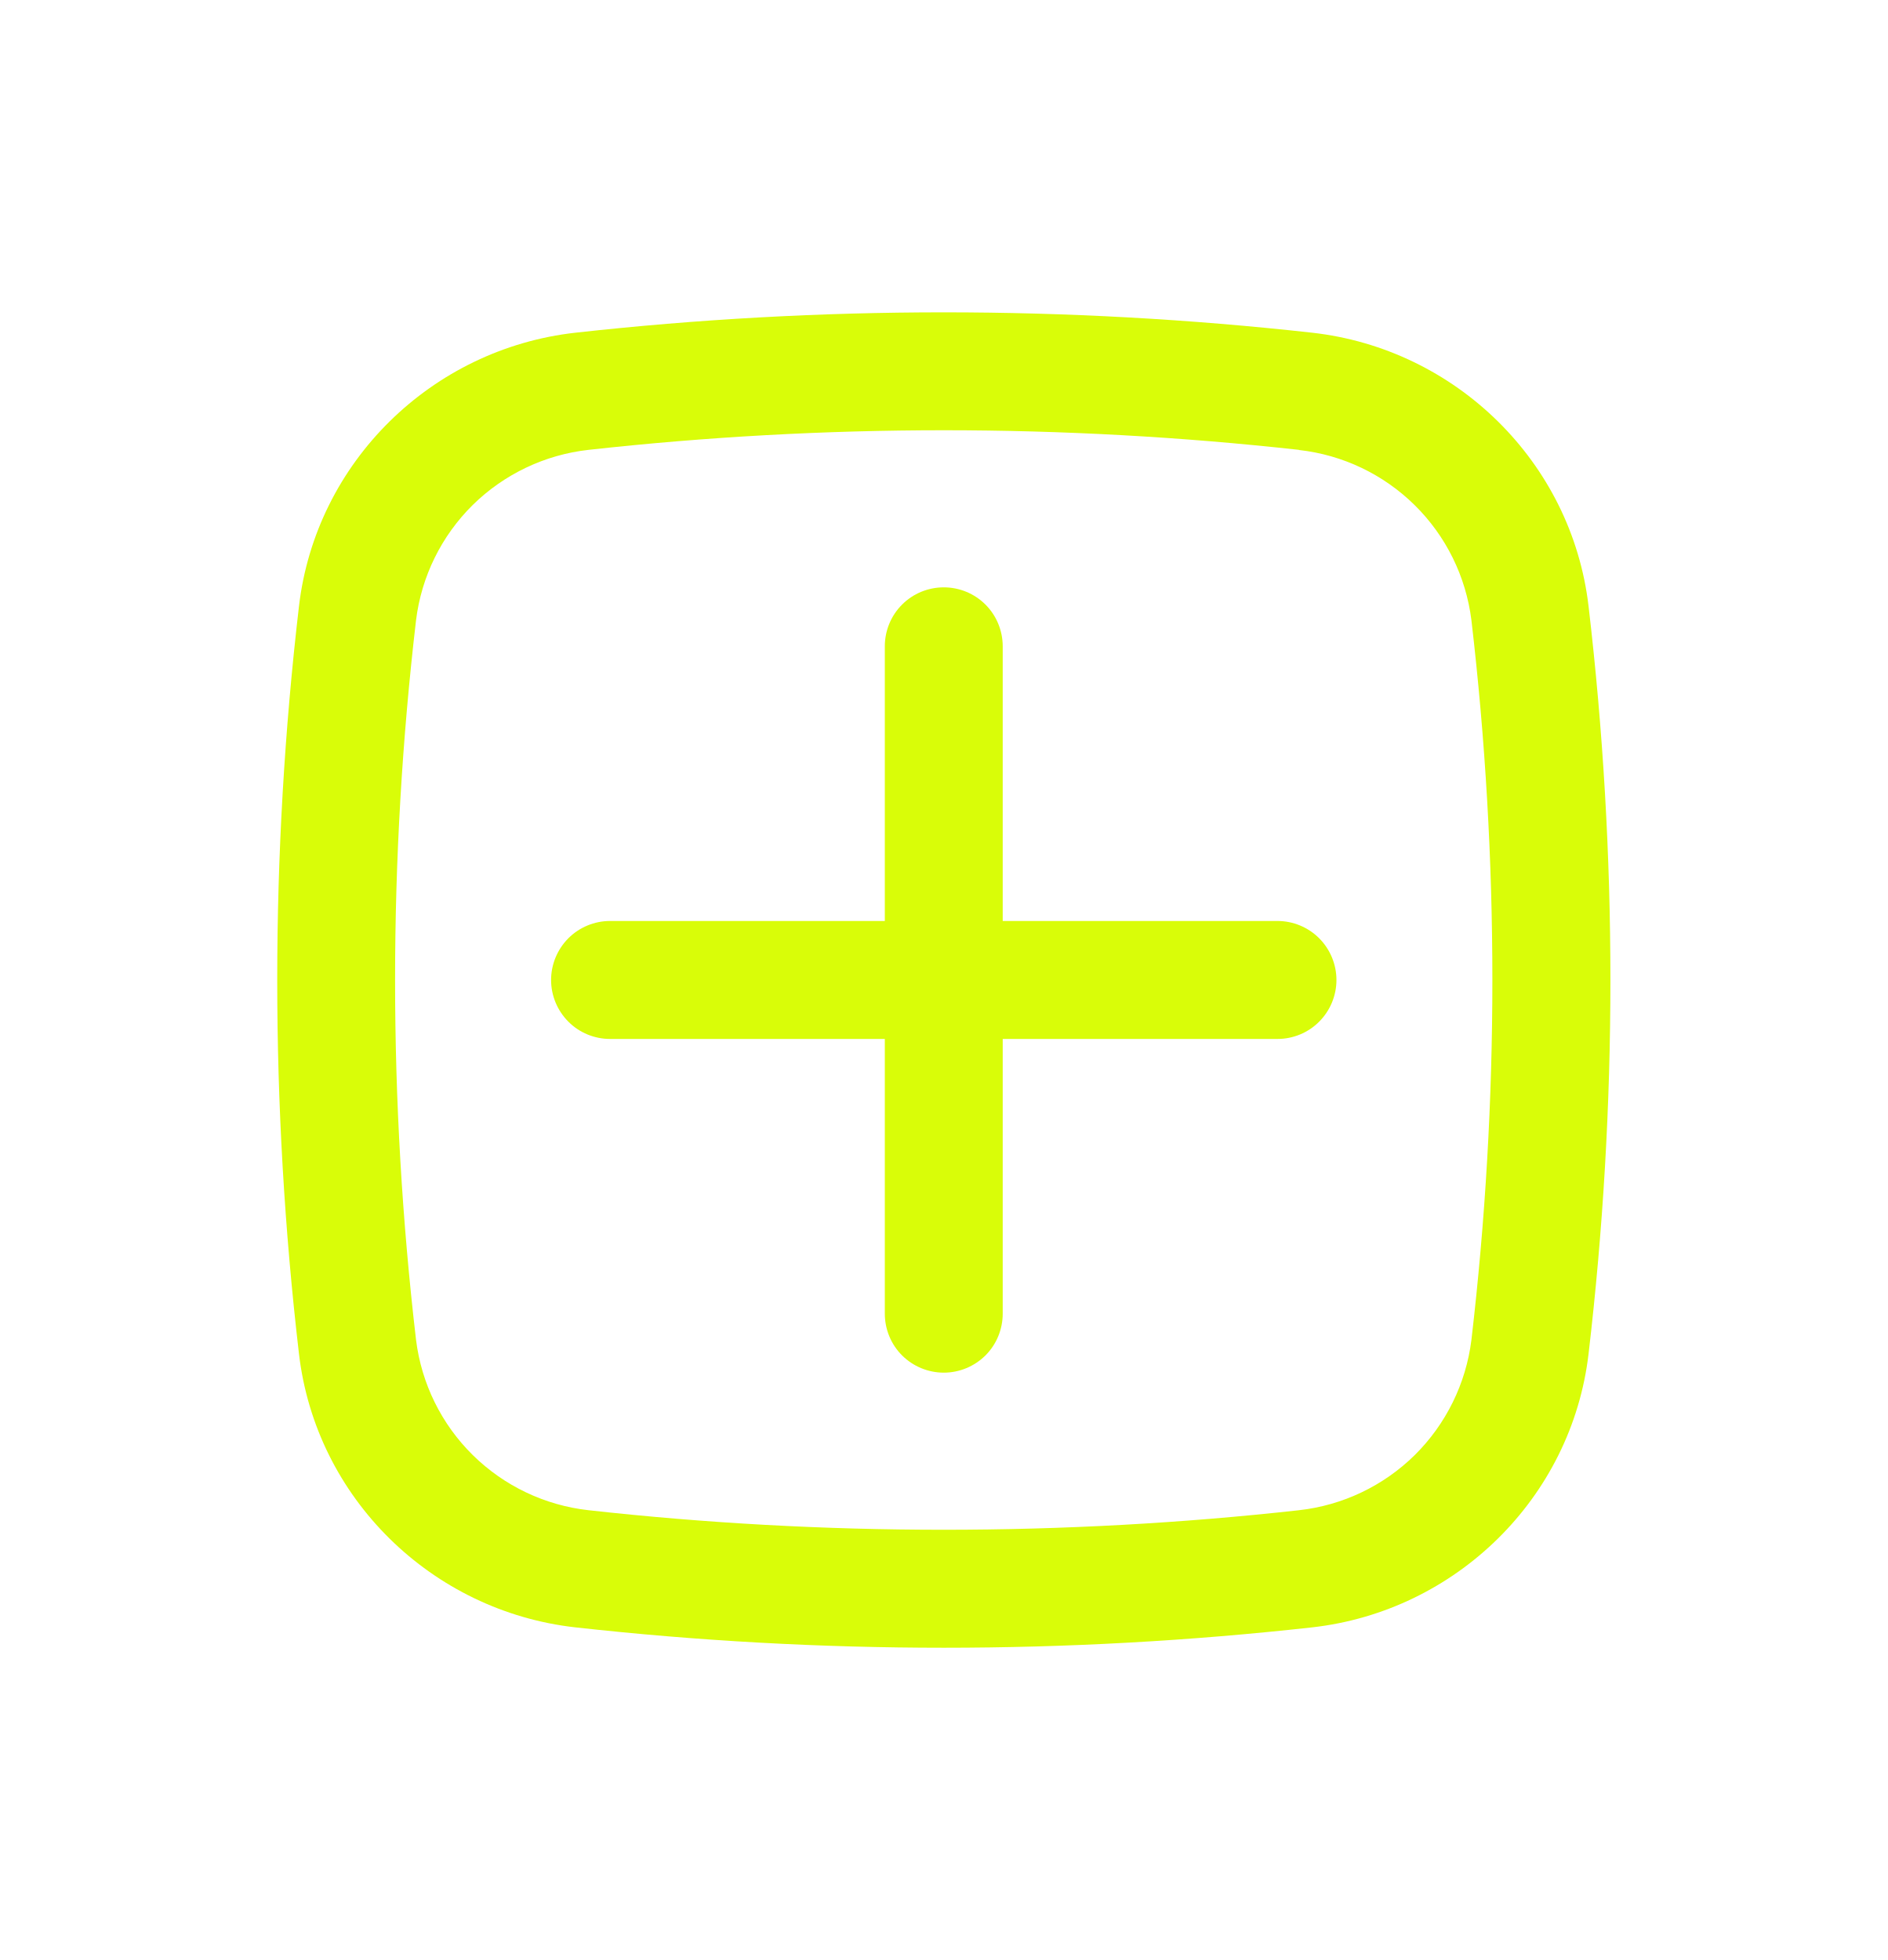
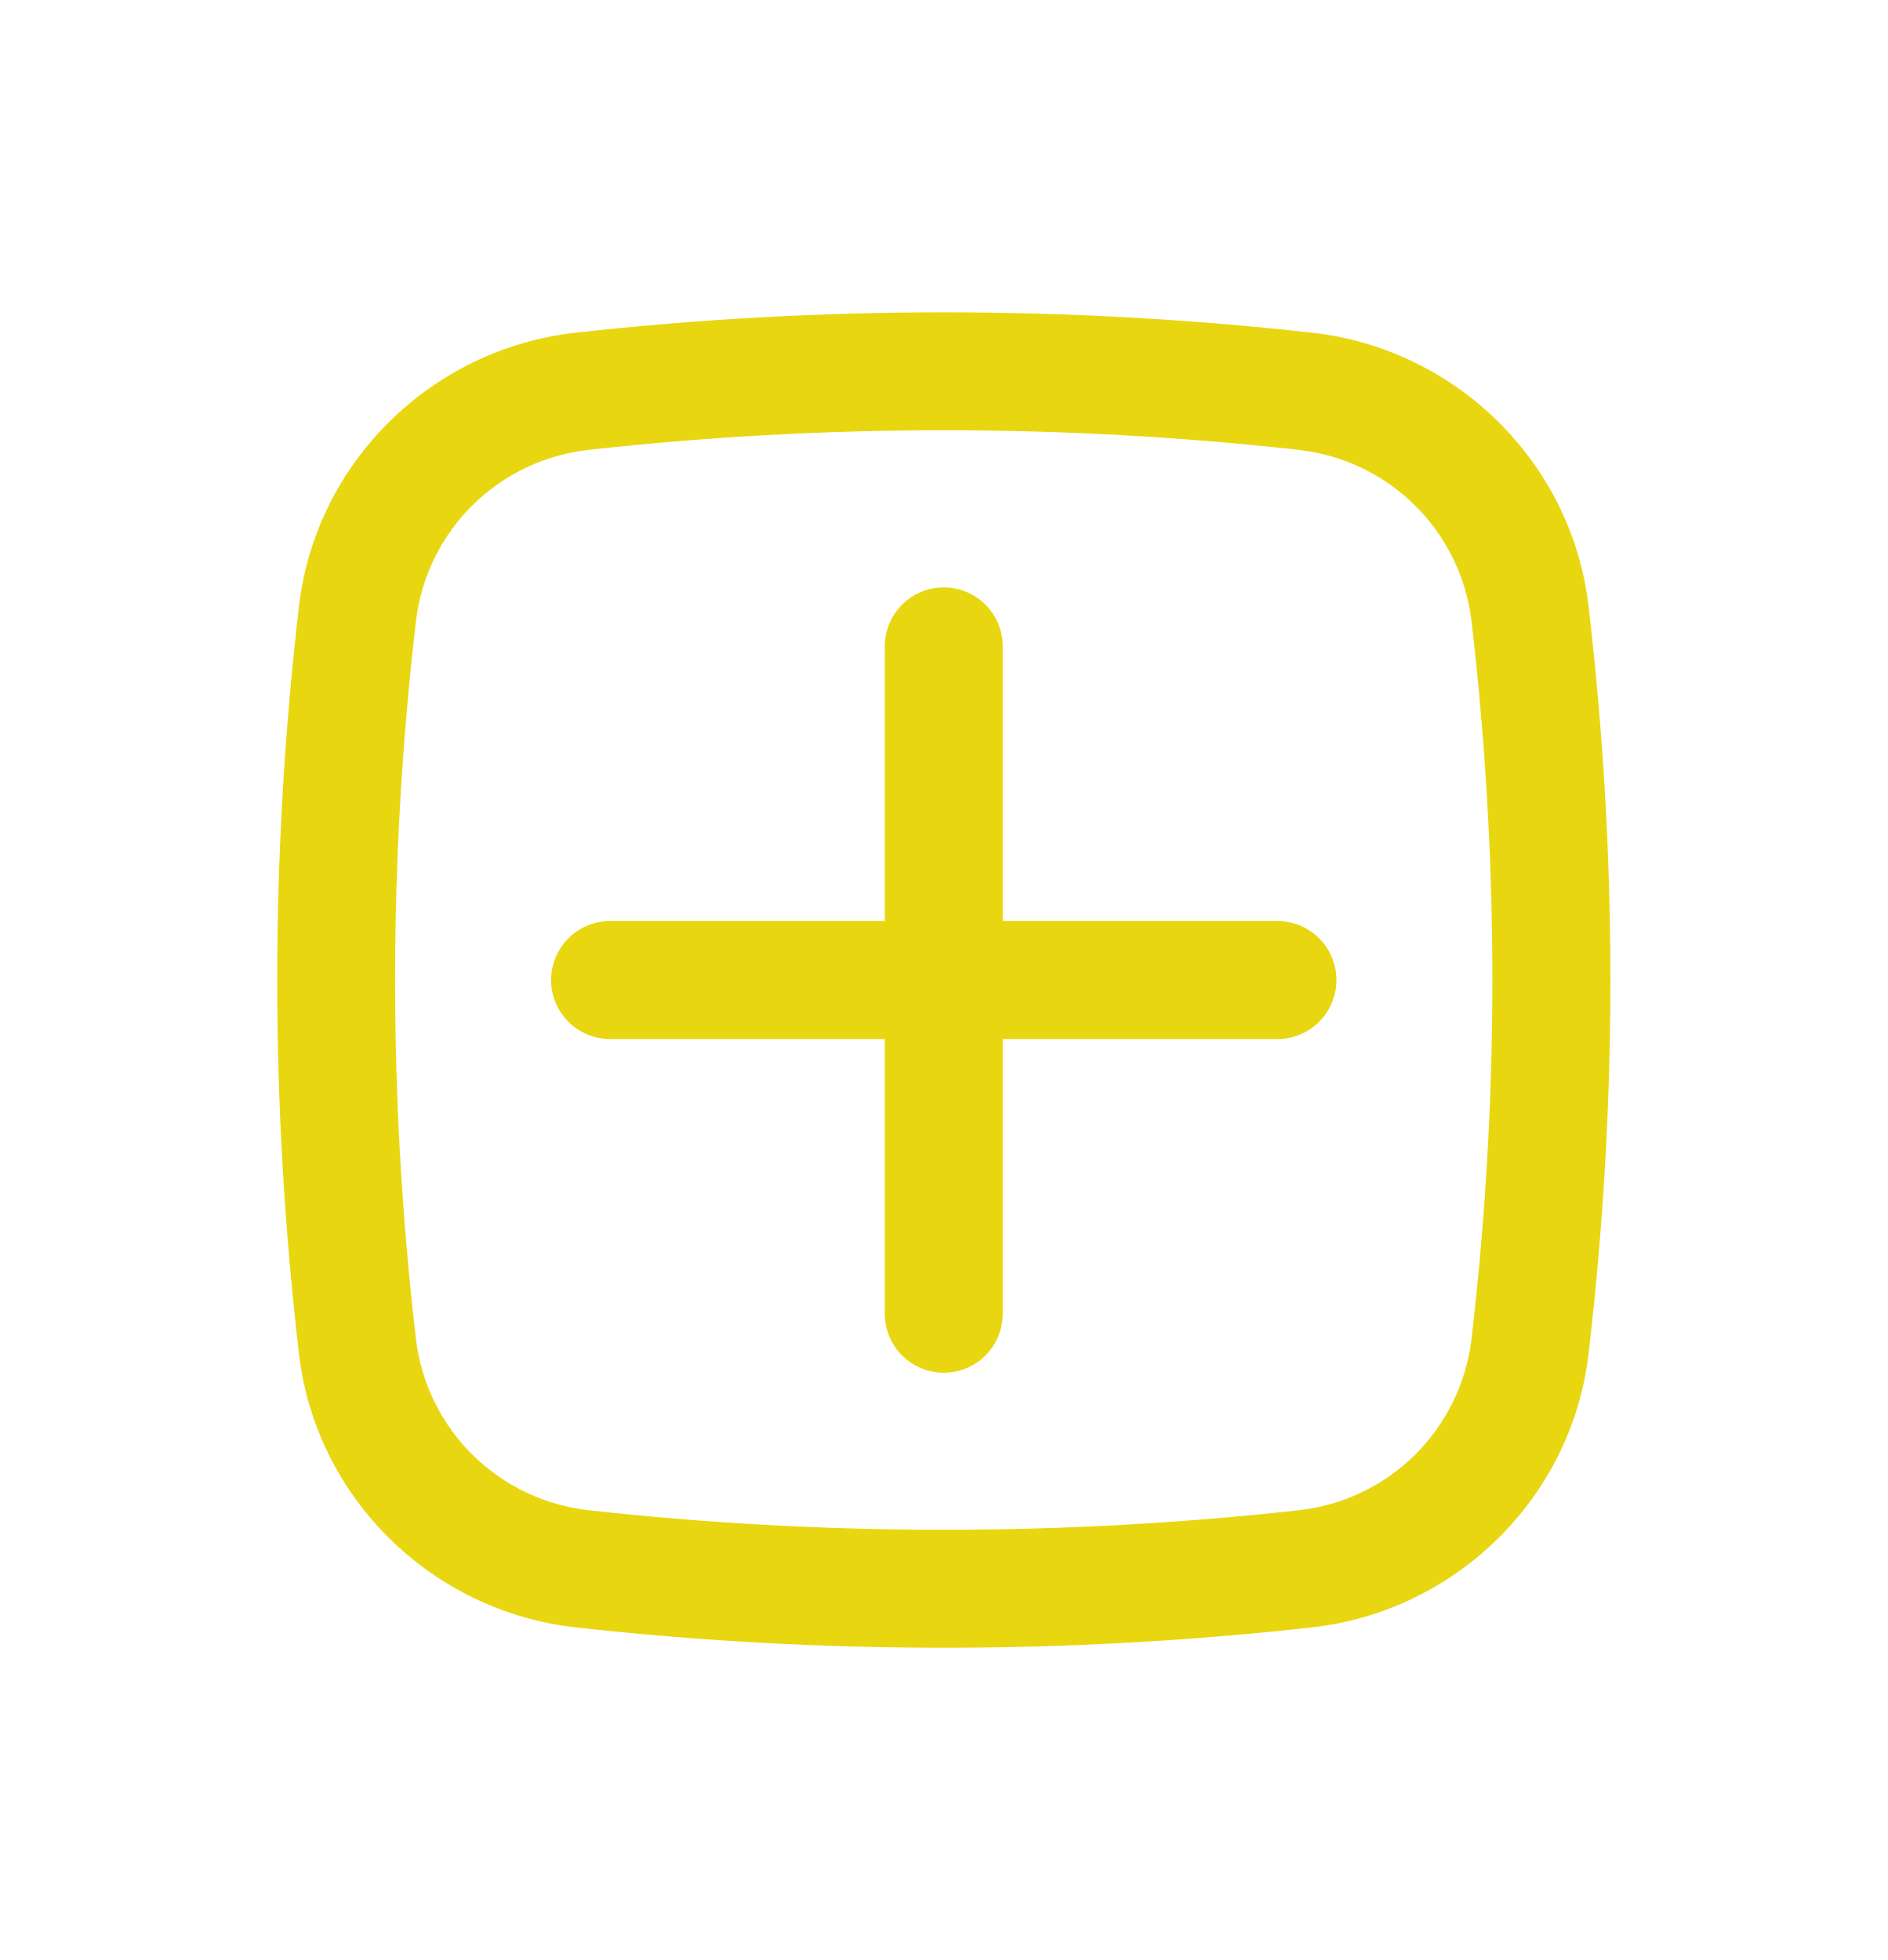
<svg xmlns="http://www.w3.org/2000/svg" width="26" height="27" viewBox="0 0 26 27" fill="none">
-   <path d="M7.591 13.5C7.591 13.284 7.677 13.078 7.829 12.925C7.981 12.773 8.188 12.687 8.403 12.687H12.188V8.903C12.188 8.688 12.273 8.481 12.425 8.329C12.578 8.176 12.784 8.091 13 8.091C13.216 8.091 13.422 8.176 13.575 8.329C13.727 8.481 13.812 8.688 13.812 8.903V12.687H17.597C17.812 12.687 18.019 12.773 18.171 12.925C18.323 13.078 18.409 13.284 18.409 13.5C18.409 13.715 18.323 13.922 18.171 14.074C18.019 14.227 17.812 14.312 17.597 14.312H13.812V18.096C13.812 18.312 13.727 18.519 13.575 18.671C13.422 18.823 13.216 18.909 13 18.909C12.784 18.909 12.578 18.823 12.425 18.671C12.273 18.519 12.188 18.312 12.188 18.096V14.312H8.403C8.188 14.312 7.981 14.227 7.829 14.074C7.677 13.922 7.591 13.715 7.591 13.5Z" fill="#D9FD08" />
-   <path fill-rule="evenodd" clip-rule="evenodd" d="M7.927 4.583C11.299 4.209 14.701 4.209 18.073 4.583C20.052 4.804 21.65 6.363 21.882 8.353C22.283 11.773 22.283 15.228 21.882 18.648C21.649 20.638 20.051 22.196 18.073 22.418C14.701 22.792 11.299 22.792 7.927 22.418C5.948 22.196 4.35 20.638 4.118 18.648C3.719 15.228 3.719 11.773 4.118 8.353C4.35 6.363 5.949 4.804 7.927 4.583ZM17.893 6.197C14.641 5.837 11.359 5.837 8.107 6.197C7.505 6.264 6.943 6.532 6.511 6.957C6.08 7.383 5.805 7.942 5.731 8.543C5.346 11.837 5.346 15.165 5.731 18.459C5.806 19.061 6.081 19.619 6.512 20.044C6.943 20.469 7.505 20.737 8.107 20.804C11.332 21.163 14.668 21.163 17.893 20.804C18.495 20.737 19.057 20.469 19.488 20.044C19.918 19.618 20.193 19.06 20.268 18.459C20.653 15.165 20.653 11.837 20.268 8.543C20.193 7.942 19.918 7.384 19.487 6.959C19.056 6.534 18.495 6.266 17.893 6.199" fill="#D9FD08" />
+   <path d="M7.591 13.501C7.591 13.285 7.677 13.079 7.829 12.926C7.981 12.774 8.188 12.688 8.403 12.688H12.188V8.904C12.188 8.689 12.273 8.482 12.425 8.33C12.578 8.177 12.784 8.092 13 8.092C13.216 8.092 13.422 8.177 13.575 8.33C13.727 8.482 13.812 8.689 13.812 8.904V12.688H17.597C17.812 12.688 18.019 12.774 18.171 12.926C18.323 13.079 18.409 13.285 18.409 13.501C18.409 13.716 18.323 13.923 18.171 14.075C18.019 14.228 17.812 14.313 17.597 14.313H13.812V18.098C13.812 18.313 13.727 18.52 13.575 18.672C13.422 18.824 13.216 18.91 13 18.91C12.784 18.91 12.578 18.824 12.425 18.672C12.273 18.52 12.188 18.313 12.188 18.098V14.313H8.403C8.188 14.313 7.981 14.228 7.829 14.075C7.677 13.923 7.591 13.716 7.591 13.501Z" fill="#E8D710" />
+   <path fill-rule="evenodd" clip-rule="evenodd" d="M7.927 4.583C11.299 4.209 14.701 4.209 18.073 4.583C20.052 4.804 21.65 6.363 21.882 8.353C22.283 11.773 22.283 15.228 21.882 18.648C21.649 20.638 20.051 22.196 18.073 22.418C14.701 22.792 11.299 22.792 7.927 22.418C5.948 22.196 4.35 20.638 4.118 18.648C3.719 15.228 3.719 11.773 4.118 8.353C4.35 6.363 5.949 4.804 7.927 4.583ZM17.893 6.197C14.641 5.837 11.359 5.837 8.107 6.197C7.505 6.264 6.943 6.532 6.511 6.957C6.08 7.383 5.805 7.942 5.731 8.543C5.346 11.837 5.346 15.165 5.731 18.459C5.806 19.061 6.081 19.619 6.512 20.044C6.943 20.469 7.505 20.737 8.107 20.804C11.332 21.163 14.668 21.163 17.893 20.804C18.495 20.737 19.057 20.469 19.488 20.044C19.918 19.618 20.193 19.06 20.268 18.459C20.653 15.165 20.653 11.837 20.268 8.543C20.193 7.942 19.918 7.384 19.487 6.959C19.056 6.534 18.495 6.266 17.893 6.199" fill="#E8D710" />
</svg>
